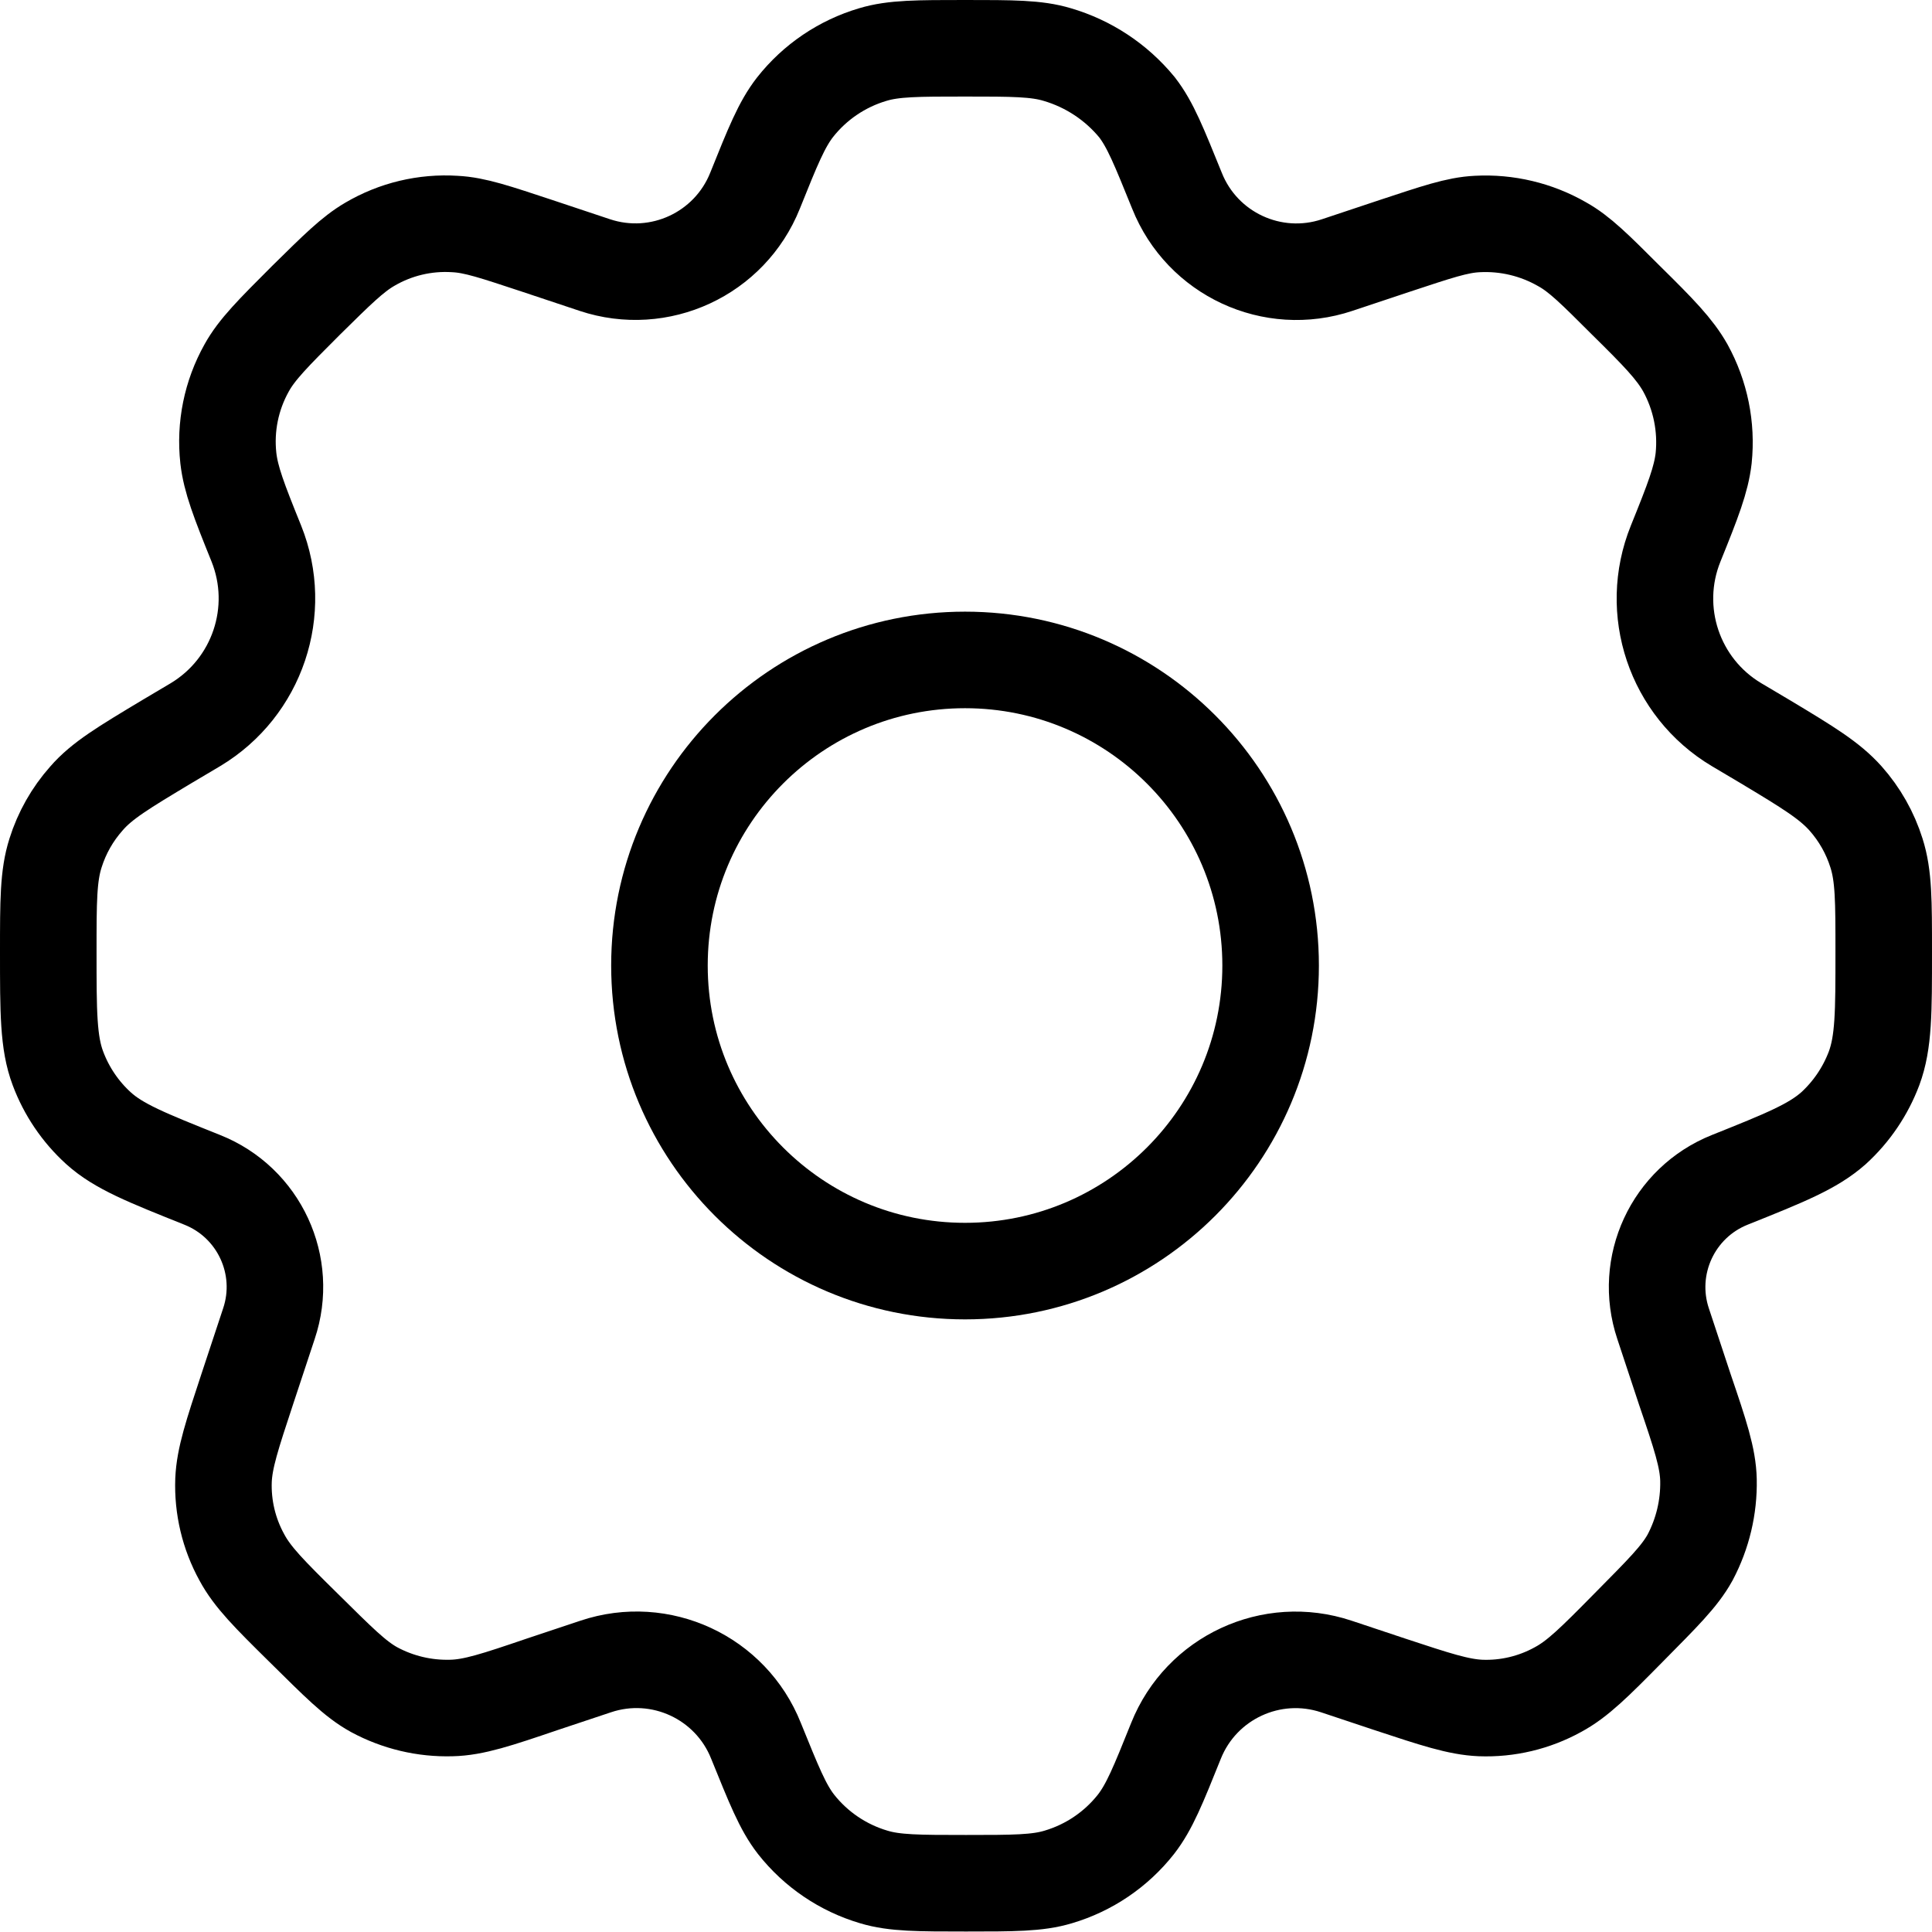
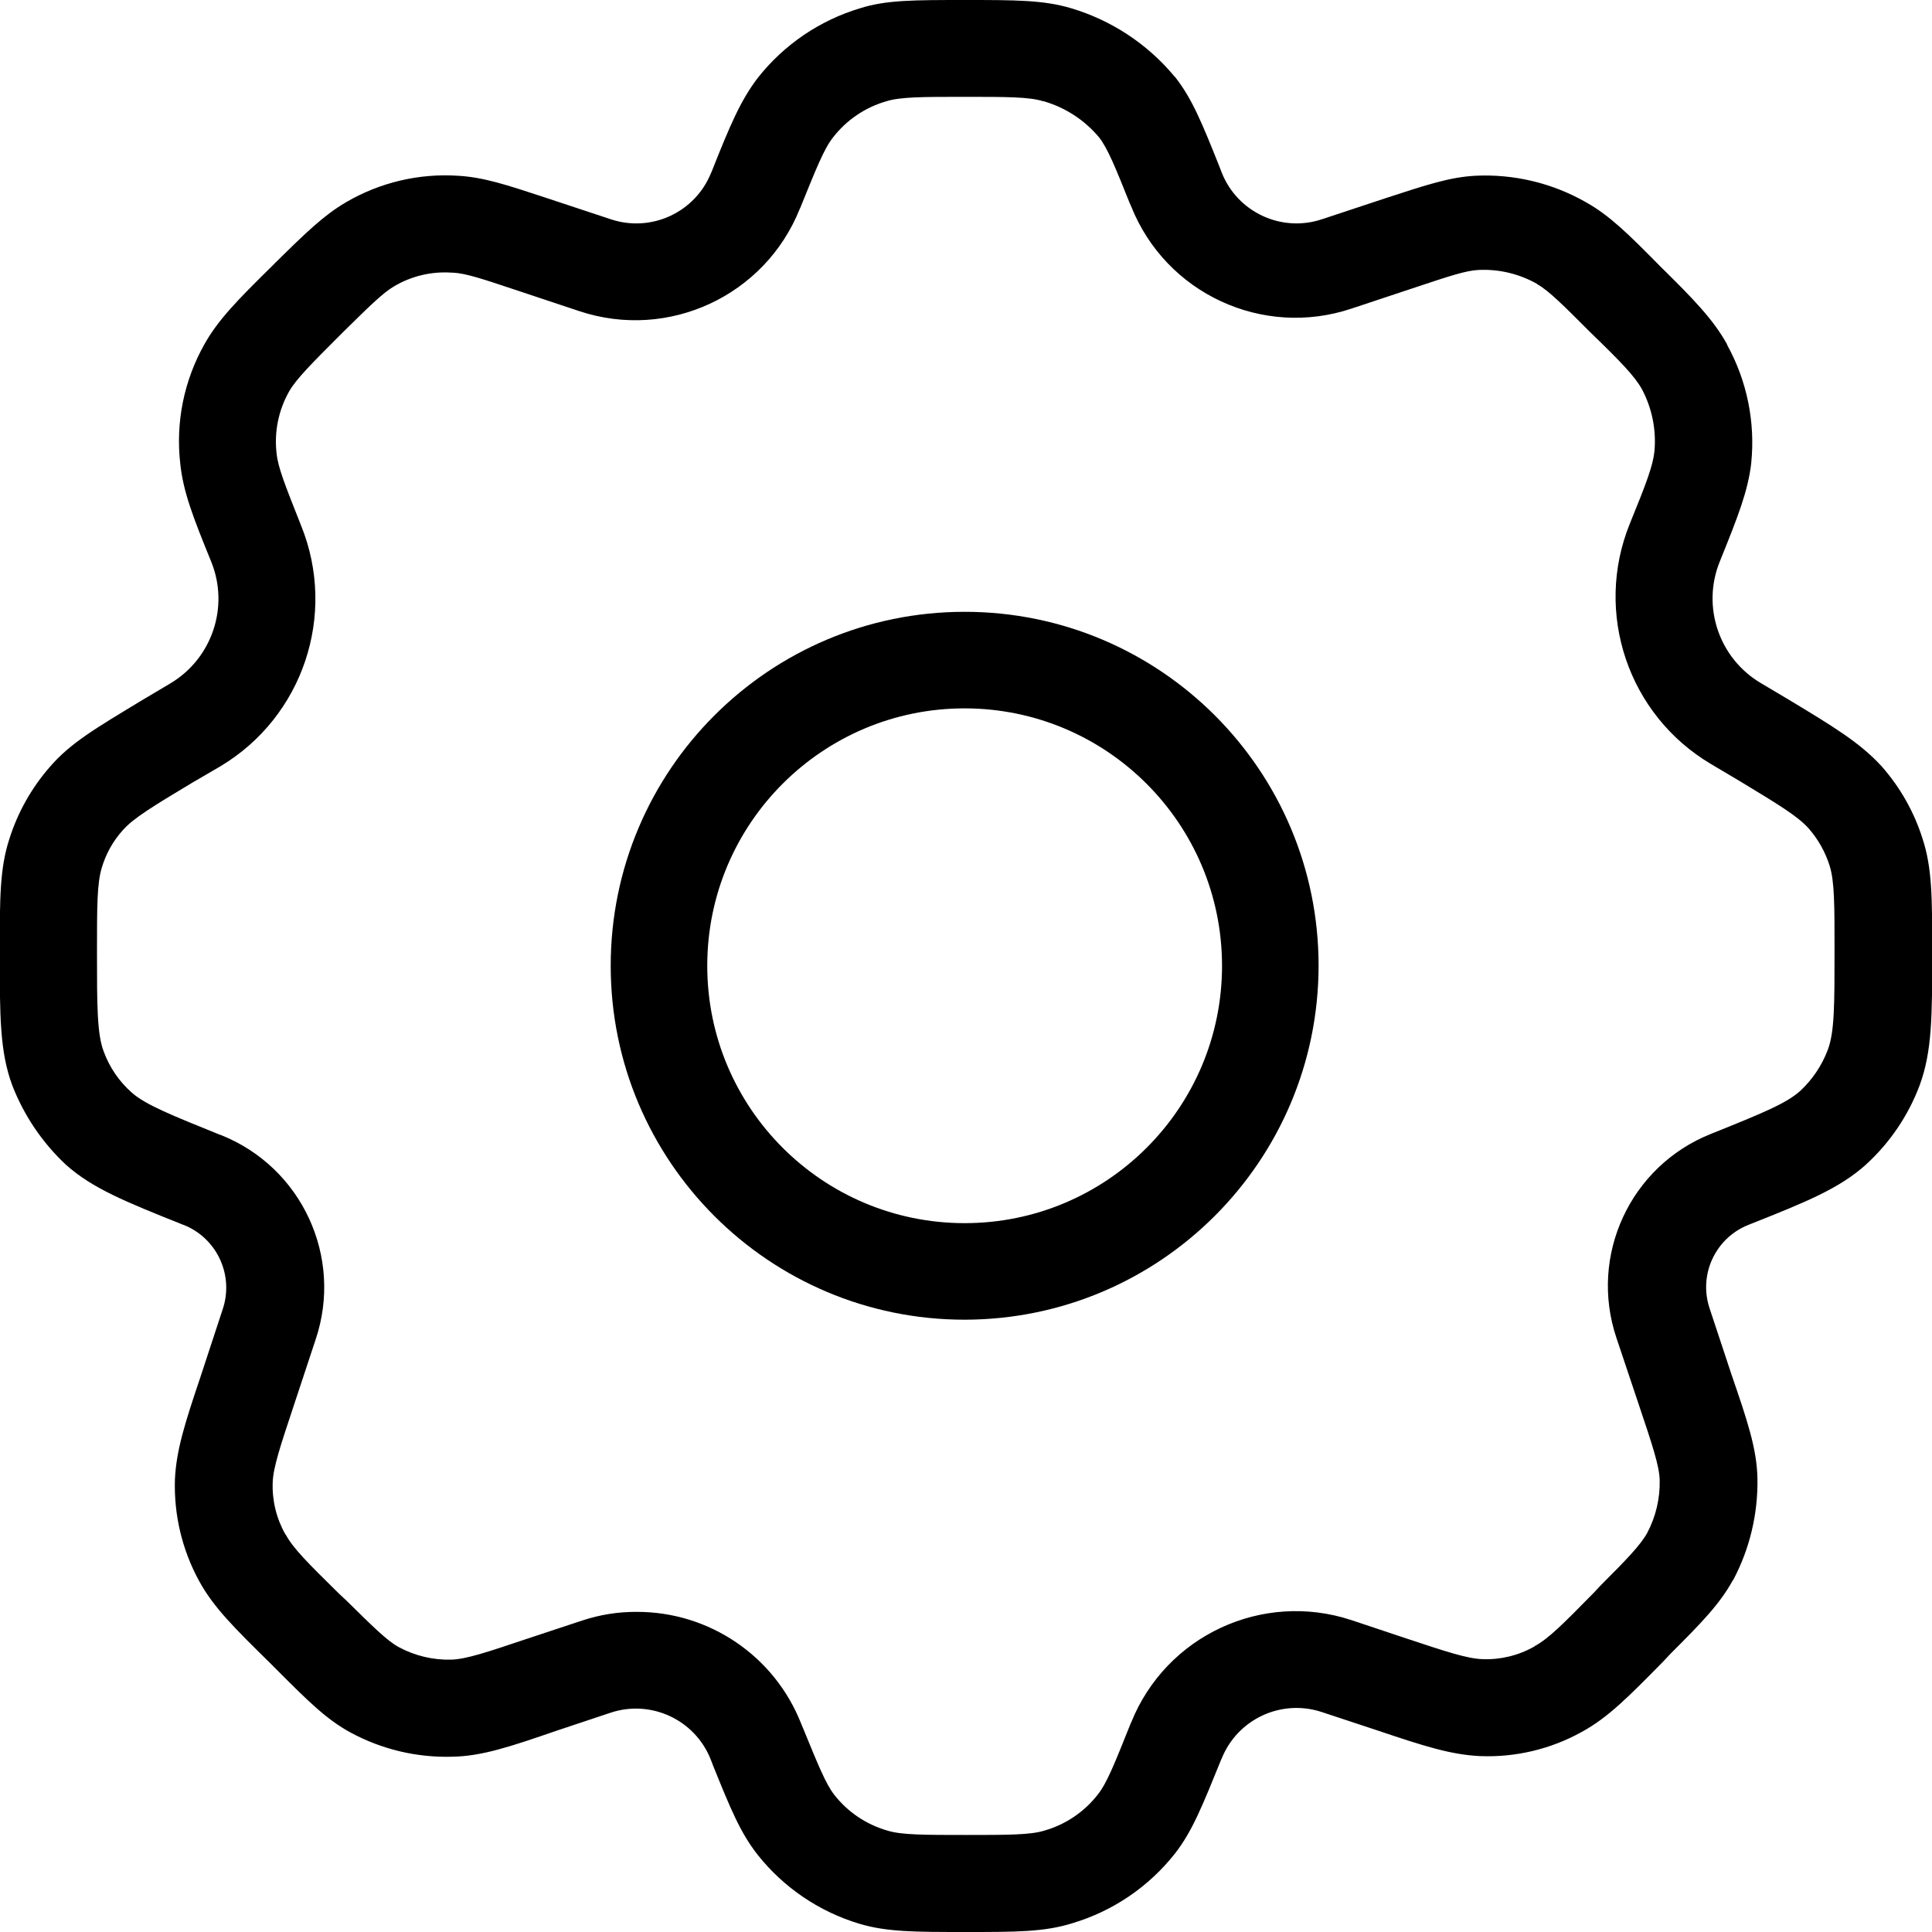
- <svg xmlns="http://www.w3.org/2000/svg" id="svg" viewBox="0 0 400.2 400.1">
-   <defs>
-     <style>.cls-1{fill:none;stroke:#000;stroke-linecap:round;stroke-linejoin:round;stroke-width:20px;}</style>
-   </defs>
-   <g id="group">
-     <path class="cls-1" d="M263.3,200A63.3,63.3,0,1,1,200,136.7,63.31,63.31,0,0,1,263.3,200Z" transform="translate(-0.1)" />
-     <path class="cls-1" d="M219.1,11.3C214.8,10,209.8,10,200,10s-14.8,0-19.1,1.3a32.08,32.08,0,0,0-16.1,10.9c-2.8,3.6-4.6,8.1-8.3,17.3a26.68,26.68,0,0,1-33.2,15.4l-12-4c-8.5-2.8-12.8-4.3-17-4.5a30.88,30.88,0,0,0-17.6,4.2c-3.6,2.1-6.8,5.3-13.2,11.6-6.8,6.8-10.2,10.2-12.3,14a31.23,31.23,0,0,0-3.8,18.7c.5,4.4,2.2,8.8,5.8,17.7a30.51,30.51,0,0,1-12.6,37.5l-5.9,3.5c-9,5.4-13.5,8.1-16.7,11.8a31,31,0,0,0-6.4,11.3c-1.5,4.7-1.5,10-1.5,20.5,0,12.5,0,18.8,2,24.1a31.8,31.8,0,0,0,8.4,12.4c4.2,3.8,10,6.1,21.5,10.7a23.88,23.88,0,0,1,13.8,29.8l-4.5,13.6c-3.1,9.4-4.7,14.2-4.9,18.8a30.78,30.78,0,0,0,3.8,16c2.2,4.1,5.7,7.6,12.8,14.6S73.6,347.8,77.6,350a31.78,31.78,0,0,0,16,3.8c4.6-.1,9.4-1.7,18.8-4.9l11.1-3.7a26.63,26.63,0,0,1,33.2,15.4c3.7,9.1,5.5,13.7,8.3,17.3a32.08,32.08,0,0,0,16.1,10.9c4.3,1.3,9.3,1.3,19.1,1.3s14.8,0,19.1-1.3a32.08,32.08,0,0,0,16.1-10.9c2.8-3.6,4.6-8.1,8.3-17.3a26.68,26.68,0,0,1,33.2-15.4l11.1,3.7c9.4,3.1,14.2,4.7,18.8,4.9a30.78,30.78,0,0,0,16-3.8c4.1-2.2,7.6-5.7,14.6-12.8s10.6-10.6,12.8-14.6a32.85,32.85,0,0,0,3.8-16c-.1-4.6-1.7-9.4-4.9-18.8l-4.5-13.6a23.92,23.92,0,0,1,13.8-29.8c11.5-4.6,17.2-6.9,21.5-10.7a32.15,32.15,0,0,0,8.4-12.4c2-5.4,2-11.6,2-24.1,0-10.6,0-15.8-1.5-20.5a31,31,0,0,0-6.4-11.3c-3.3-3.7-7.7-6.4-16.7-11.8l-5.9-3.5a30.4,30.4,0,0,1-12.6-37.5c3.6-8.9,5.3-13.3,5.8-17.7a32,32,0,0,0-3.8-18.7c-2.2-3.9-5.5-7.3-12.3-14-6.4-6.4-9.6-9.6-13.2-11.6a31.9,31.9,0,0,0-17.6-4.2c-4.2.2-8.5,1.7-17,4.5l-12,4a26.63,26.63,0,0,1-33.2-15.4c-3.7-9.1-5.5-13.7-8.3-17.3A33.59,33.59,0,0,0,219.1,11.3Z" transform="translate(-0.1)" />
-   </g>
+ <svg xmlns="http://www.w3.org/2000/svg" id="svg" viewBox="0 0 400 400">
+   <path d="M199.9,273.28A73.28,73.28,0,1,1,273.15,200h0A73.37,73.37,0,0,1,199.9,273.28Zm0-126.57A53.29,53.29,0,1,0,253.16,200,53.32,53.32,0,0,0,199.9,146.71Z" transform="translate(-0.15 -0.05)" />
+   <path d="M200.1,400.05c-10.49,0-16.29,0-22-1.7A42.49,42.49,0,0,1,157,384.05c-3.59-4.59-5.59-9.49-9.19-18.39l-.5-1.3a16.65,16.65,0,0,0-20.78-9.7l-11.1,3.7c-9.59,3.3-15.48,5.3-21.68,5.4a41.68,41.68,0,0,1-21-5c-5-2.7-8.9-6.6-15.29-13l-1.5-1.5c-7.2-7.09-11.59-11.39-14.59-16.89a41.1,41.1,0,0,1-5-21.1c.3-6,2-11.39,5.3-21.19l4.6-14a14,14,0,0,0-8-17.39l-.3-.1c-12-4.8-18.68-7.5-24.18-12.4a44.59,44.59,0,0,1-11.09-16.4c-2.6-7-2.6-14.29-2.6-27.59,0-11.2,0-17.39,2-23.49a41.73,41.73,0,0,1,8.39-14.9c4.2-4.9,9.5-8,19.09-13.8l5.89-3.5a20.41,20.41,0,0,0,8.4-25.19c-3.8-9.3-5.8-14.5-6.4-20.29a40.83,40.83,0,0,1,5-24.7c2.8-5,6.69-9,14-16.19l.7-.7c6.39-6.3,10-9.8,14.59-12.5A40.7,40.7,0,0,1,95,36.44c5.29.3,10.09,1.9,18,4.5l13.59,4.5a16.68,16.68,0,0,0,20.78-9.6l.1-.2c3.8-9.6,6-14.8,9.59-19.49a42.51,42.51,0,0,1,21.19-14.4C183.61.05,189.41.05,199.9.05s16.29,0,22,1.7a44.29,44.29,0,0,1,21.39,14.1l.2.2c3.49,4.49,5.49,9.39,9.09,18.39l.5,1.3a16.65,16.65,0,0,0,20.78,9.7l13.59-4.5c8-2.6,12.79-4.2,18.09-4.5a42.09,42.09,0,0,1,23,5.5c4.8,2.7,8.6,6.4,15.29,13.2,6.9,6.79,11,11,13.89,16.19v.1a41.83,41.83,0,0,1,5,24.5V96c-.7,5.79-2.7,10.89-6.5,20.29a20.35,20.35,0,0,0,8.5,25.19l5.89,3.5c9.1,5.5,14.59,8.8,19.09,13.7a41.54,41.54,0,0,1,8.49,15c2,6.1,2,12.29,2,23.49,0,13.2,0,20.5-2.6,27.59a42.41,42.41,0,0,1-11,16.3l-.1.1c-5.6,5-12.29,7.7-24.38,12.5a13.87,13.87,0,0,0-8,17.29l4.5,13.6c3.3,9.6,5.3,15.49,5.4,21.69a43.28,43.28,0,0,1-5,20.9l-.1.1c-2.7,4.9-6.49,8.8-12.89,15.19l-1.5,1.6c-7.09,7.2-11.39,11.6-16.89,14.6a40.06,40.06,0,0,1-21.08,5c-6-.3-11.39-2-21.18-5.3l-11.5-3.8a16.68,16.68,0,0,0-20.78,9.6l-.1.2c-3.9,9.6-6,14.9-9.59,19.49a42.51,42.51,0,0,1-21.19,14.4C216.39,400.05,210.59,400.05,200.1,400.05ZM132,333.77a36.49,36.49,0,0,1,34,23.09l.5,1.2c3,7.3,4.59,11.3,6.39,13.6a21.45,21.45,0,0,0,11,7.4c2.9.9,7.7.9,16.29.9s13.29,0,16.19-.9a21.48,21.48,0,0,0,11.09-7.5c1.9-2.4,3.5-6.5,6.79-14.7l.1-.2a36.72,36.72,0,0,1,45.57-21.19l11.39,3.8c8.1,2.69,12.59,4.19,15.79,4.29a20.18,20.18,0,0,0,10.69-2.6.1.1,0,0,0,.1-.1c2.8-1.49,5.9-4.59,12.19-11l1.5-1.6c5.3-5.3,8.2-8.3,9.59-10.8a22.3,22.3,0,0,0,2.6-11c-.1-3-1.5-7.19-4.39-15.79L334.8,277a33.85,33.85,0,0,1,19.58-42.19c10.7-4.3,15.59-6.3,18.49-8.9a22.42,22.42,0,0,0,5.7-8.49c1.4-3.7,1.4-9.3,1.4-20.6,0-9.5,0-14.2-1-17.49a21.58,21.58,0,0,0-4.3-7.7c-2.3-2.6-6.3-5-14.39-9.9l-5.9-3.5a40.26,40.26,0,0,1-16.78-49.79c3.39-8.3,4.79-12,5.09-15a23,23,0,0,0-2.59-12.8c-1.5-2.7-4.4-5.7-10.6-11.7-5.59-5.6-8.69-8.7-11-10a.1.1,0,0,1-.1-.1,22.34,22.34,0,0,0-12.09-2.9c-2.6.1-6.19,1.3-12.79,3.5L280,63.93a36.61,36.61,0,0,1-45.67-21.19L234,42c-2.89-7.2-4.49-11.2-6.29-13.5A23.41,23.41,0,0,0,216.19,21h-.1c-2.9-.9-7.6-.9-16.19-.9s-13.29,0-16.19.9a21.48,21.48,0,0,0-11.09,7.5c-1.9,2.4-3.5,6.5-6.79,14.6l-.1.2a36.68,36.68,0,0,1-45.57,21.19L106.67,60c-6.59-2.2-10.19-3.4-12.79-3.5h-.2a20.57,20.57,0,0,0-11.89,2.8c-2.4,1.39-5.3,4.29-10.59,9.49l-.6.6c-5.9,5.9-9.1,9.1-10.59,11.7a21.08,21.08,0,0,0-2.6,12.8c.3,3,1.8,6.69,5.09,15a40.4,40.4,0,0,1-16.68,49.79l-6,3.5c-8,4.8-12.09,7.3-14.19,9.7l-.1.1a20.16,20.16,0,0,0-4.3,7.7c-1,3.29-1,8-1,17.49,0,10.9,0,17,1.4,20.6a20.88,20.88,0,0,0,5.8,8.49c2.8,2.5,8.29,4.7,18.19,8.7l.3.1A33.92,33.92,0,0,1,65.5,277.38l-4.6,13.9c-2.69,8.1-4.19,12.59-4.29,15.69a20.21,20.21,0,0,0,2.6,10.7.1.1,0,0,0,.1.1c1.49,2.8,4.59,5.9,11,12.2l1.6,1.5c5.39,5.3,8.39,8.3,10.79,9.59a21.64,21.64,0,0,0,10.89,2.6c3.1-.1,7.29-1.5,15.89-4.39l11.19-3.7A35.14,35.14,0,0,1,132,333.77Z" transform="translate(-0.15 -0.05)" />
</svg>
